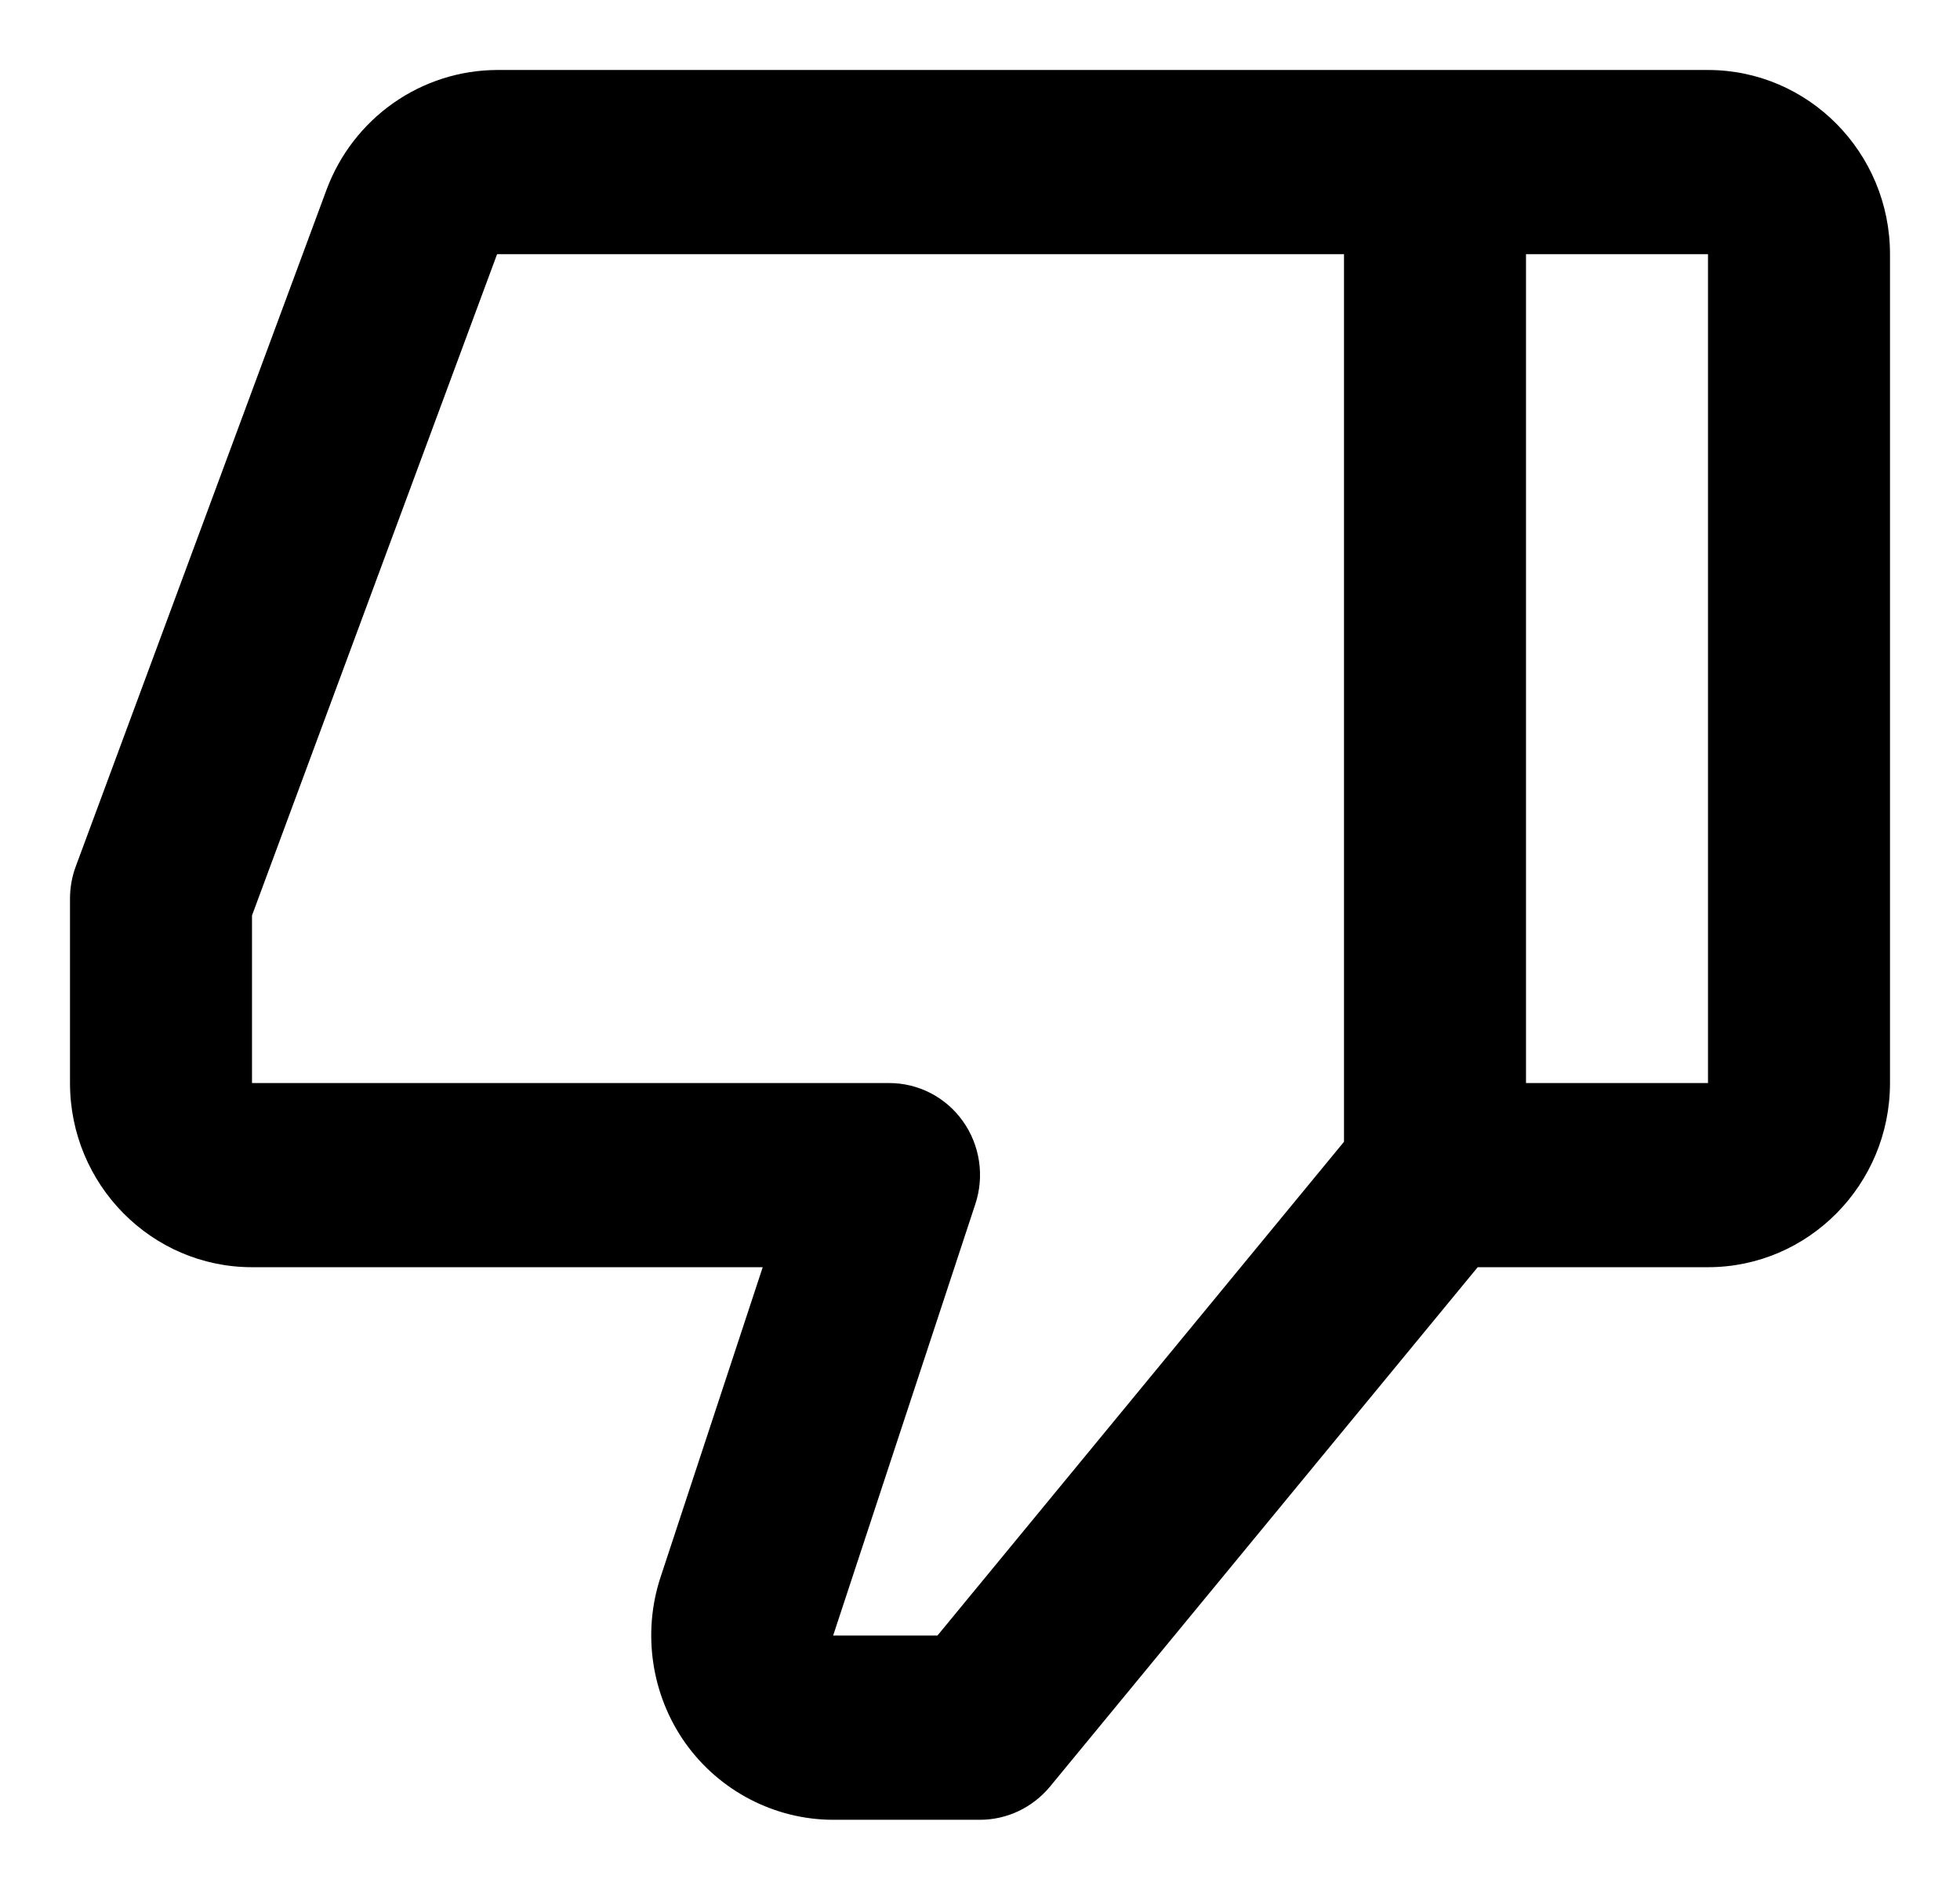
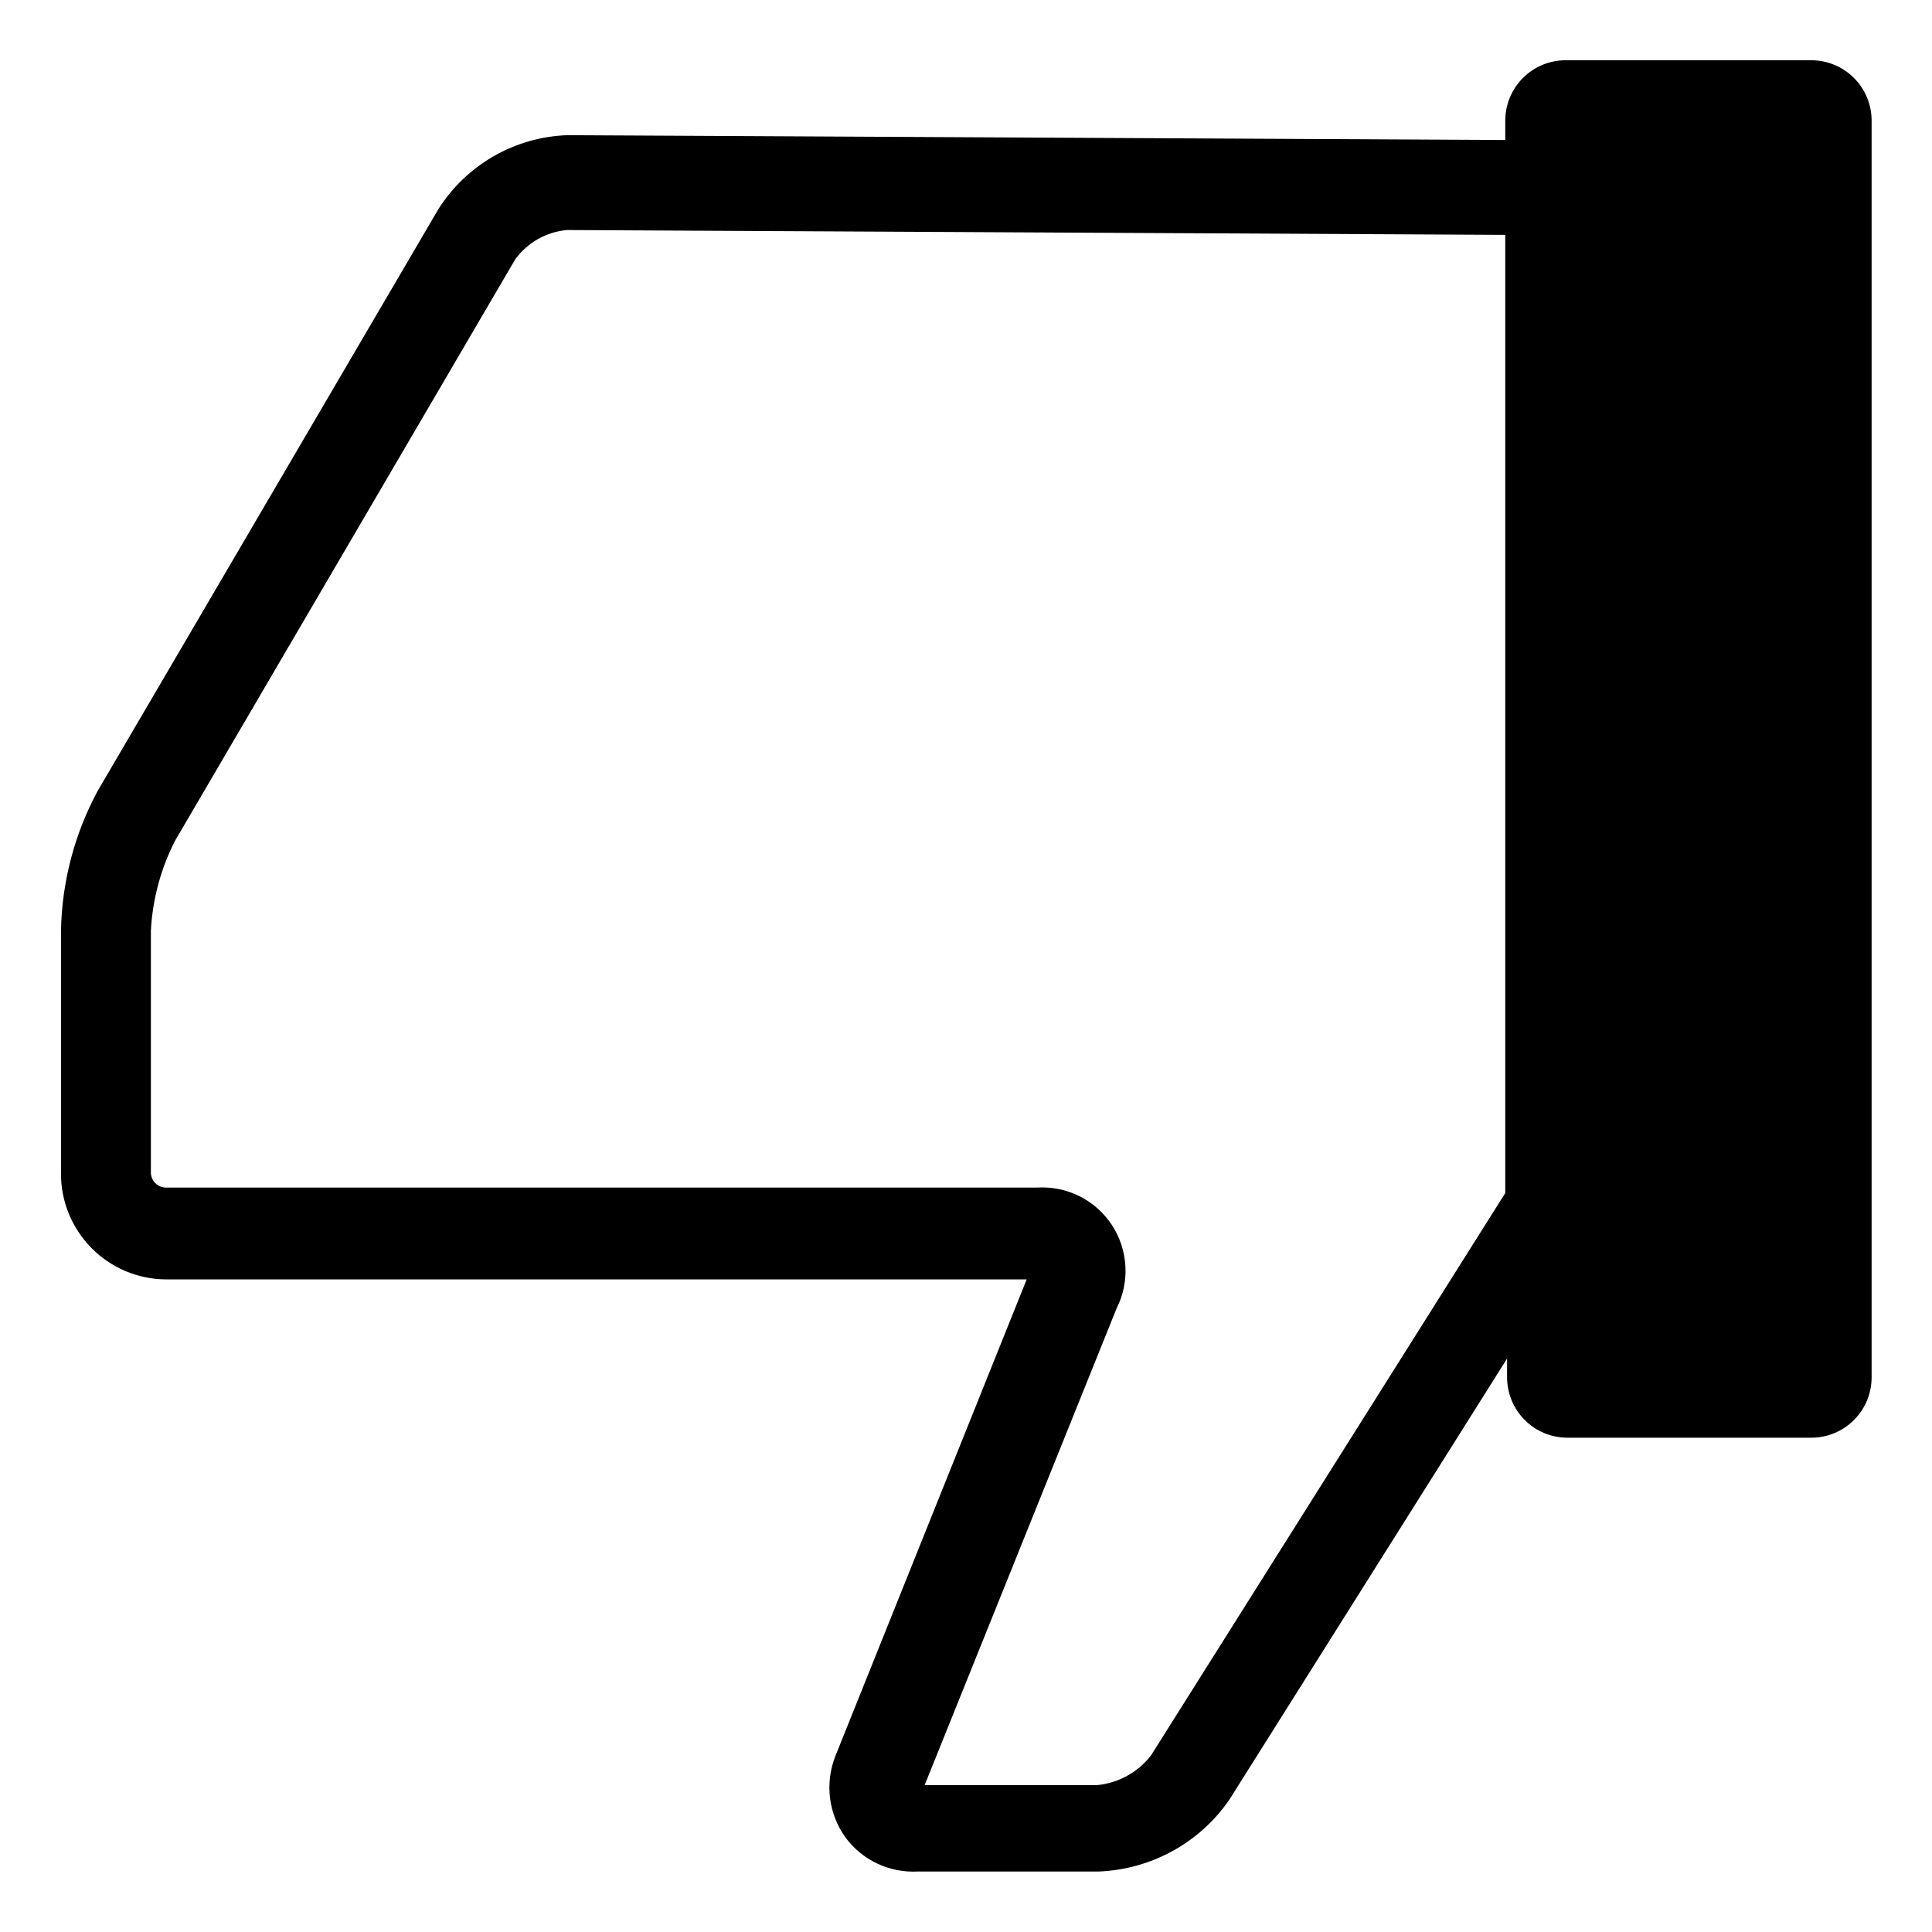
- <svg xmlns="http://www.w3.org/2000/svg" width="28" height="27" viewBox="0 0 28 27">
-   <path d="M3.6 18.105L10.896 18.105L9.436 22.535C9.173 23.335 9.306 24.222 9.793 24.907C10.281 25.591 11.071 26 11.904 26L14 26C14.386 26 14.751 25.826 15 25.526L21.11 18.105L24.4 18.105C25.834 18.105 27 16.925 27 15.474L27 3.632C27 2.18 25.834 1 24.4 1L7.101 1C6.572 1.002 6.056 1.166 5.621 1.471C5.186 1.776 4.853 2.207 4.666 2.708L1.082 12.38C1.027 12.528 1 12.684 1 12.842L1 15.474C1 16.925 2.166 18.105 3.6 18.105ZM24.4 15.474L21.8 15.474L21.8 3.632L24.4 3.632L24.4 15.474ZM3.6 13.08L7.101 3.632L19.2 3.632L19.2 16.313L13.392 23.368L11.902 23.368L13.932 17.207C13.998 17.009 14.017 16.798 13.986 16.591C13.955 16.385 13.877 16.189 13.756 16.02C13.636 15.85 13.477 15.712 13.293 15.617C13.11 15.523 12.906 15.473 12.7 15.474L3.6 15.474L3.6 13.08Z" />
+ <svg xmlns="http://www.w3.org/2000/svg" width="32" height="32" viewBox="0 0 32 32" fill="none">
+   <path d="M2.749 21.191L17.005 21.191L13.836 29.087C13.749 29.308 13.719 29.548 13.748 29.784C13.778 30.02 13.867 30.244 14.006 30.437C14.144 30.623 14.326 30.771 14.535 30.869C14.744 30.966 14.975 31.011 15.205 30.998L18.204 30.998C18.632 30.98 19.049 30.864 19.424 30.657C19.799 30.451 20.12 30.16 20.363 29.807L24.962 22.502L24.962 22.812C24.962 23.078 25.067 23.332 25.255 23.52C25.442 23.708 25.697 23.813 25.962 23.813L30 23.813C30.265 23.813 30.52 23.708 30.707 23.52C30.895 23.332 31 23.078 31 22.812L31 1.998C31 1.733 30.895 1.479 30.707 1.291C30.52 1.103 30.265 0.998 30 0.998L25.932 0.998C25.667 0.998 25.412 1.103 25.225 1.291C25.037 1.479 24.932 1.733 24.932 1.998L24.932 2.319L9.397 2.239C8.967 2.254 8.548 2.374 8.175 2.588C7.802 2.803 7.487 3.105 7.258 3.469L1.62 13.096C1.234 13.81 1.025 14.606 1.01 15.417L1.01 19.42C1.007 19.651 1.05 19.88 1.136 20.094C1.223 20.308 1.35 20.503 1.512 20.668C1.673 20.832 1.866 20.963 2.078 21.053C2.291 21.143 2.519 21.19 2.749 21.191ZM2.499 15.417C2.526 14.898 2.662 14.389 2.899 13.926L8.537 4.29C8.638 4.155 8.765 4.042 8.911 3.959C9.058 3.877 9.22 3.826 9.387 3.81L24.932 3.89L24.932 19.76L19.064 29.076C18.957 29.214 18.822 29.329 18.669 29.413C18.516 29.497 18.348 29.55 18.174 29.567L15.315 29.567L18.494 21.672C18.604 21.454 18.654 21.212 18.64 20.969C18.626 20.726 18.549 20.491 18.415 20.288C18.28 20.084 18.095 19.92 17.878 19.812C17.66 19.703 17.417 19.655 17.175 19.67L2.749 19.67C2.683 19.67 2.62 19.644 2.573 19.597C2.526 19.55 2.499 19.486 2.499 19.42L2.499 15.417Z" fill="#000000" />
</svg>
